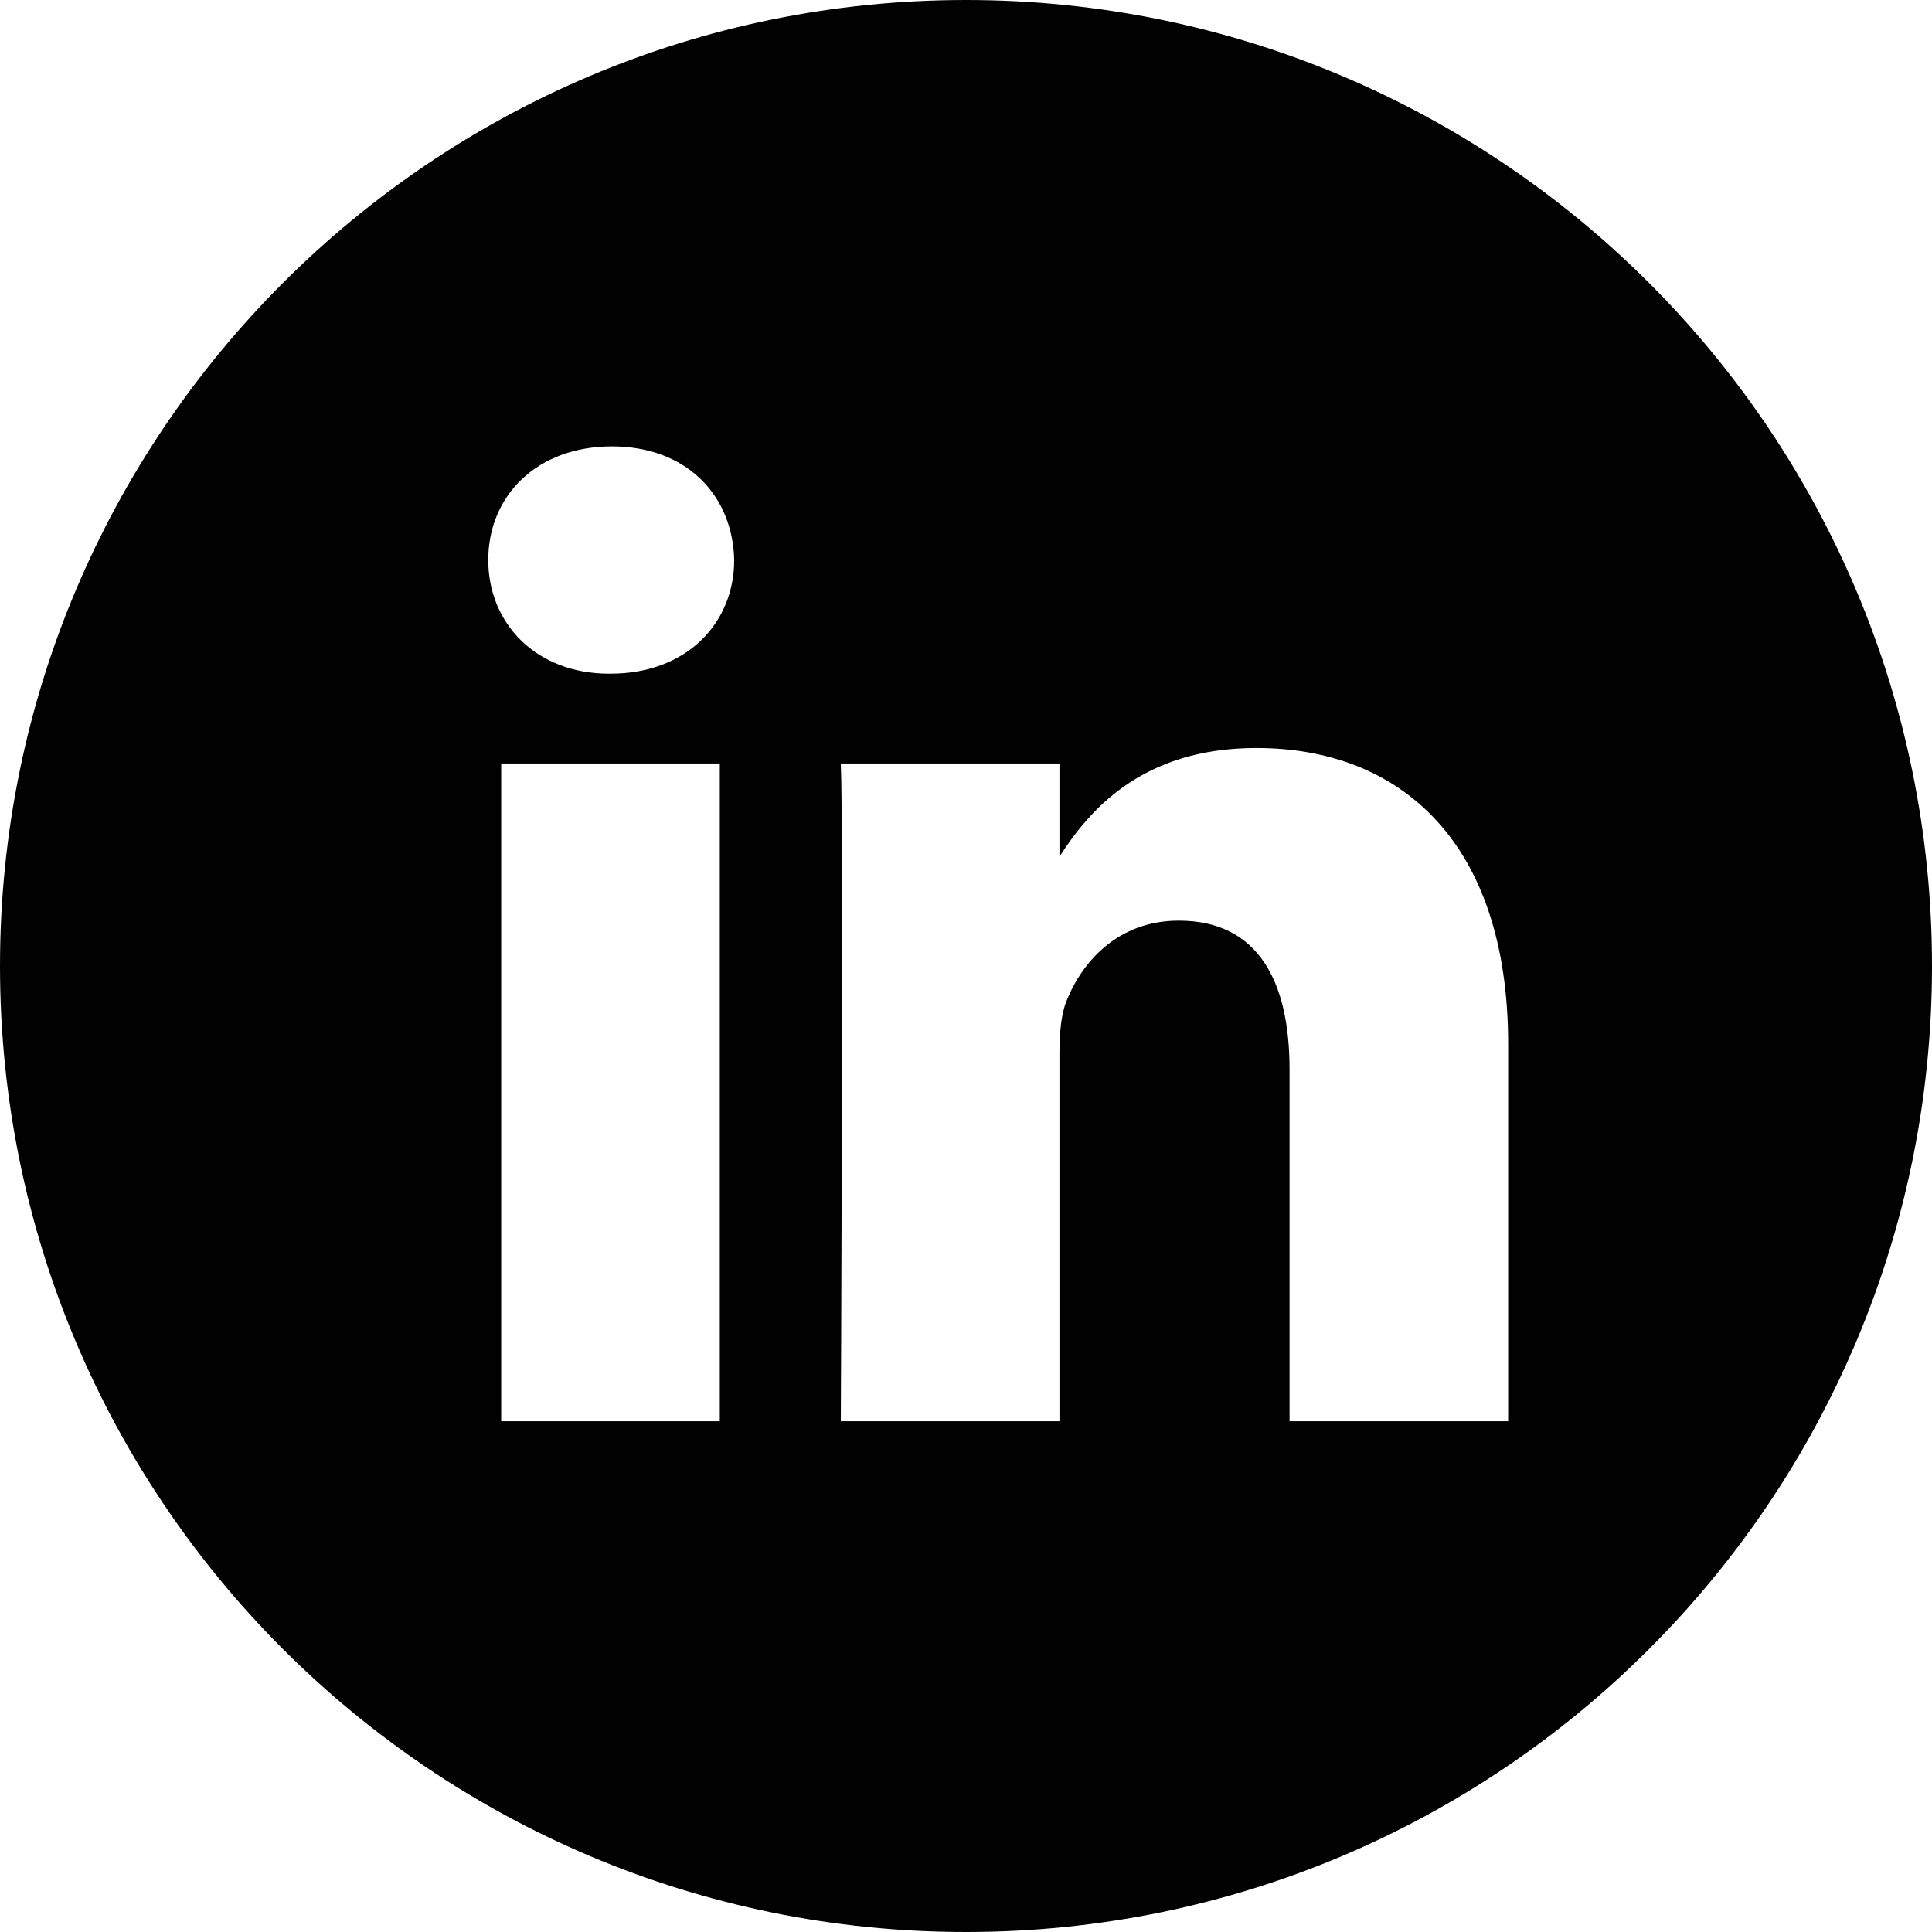
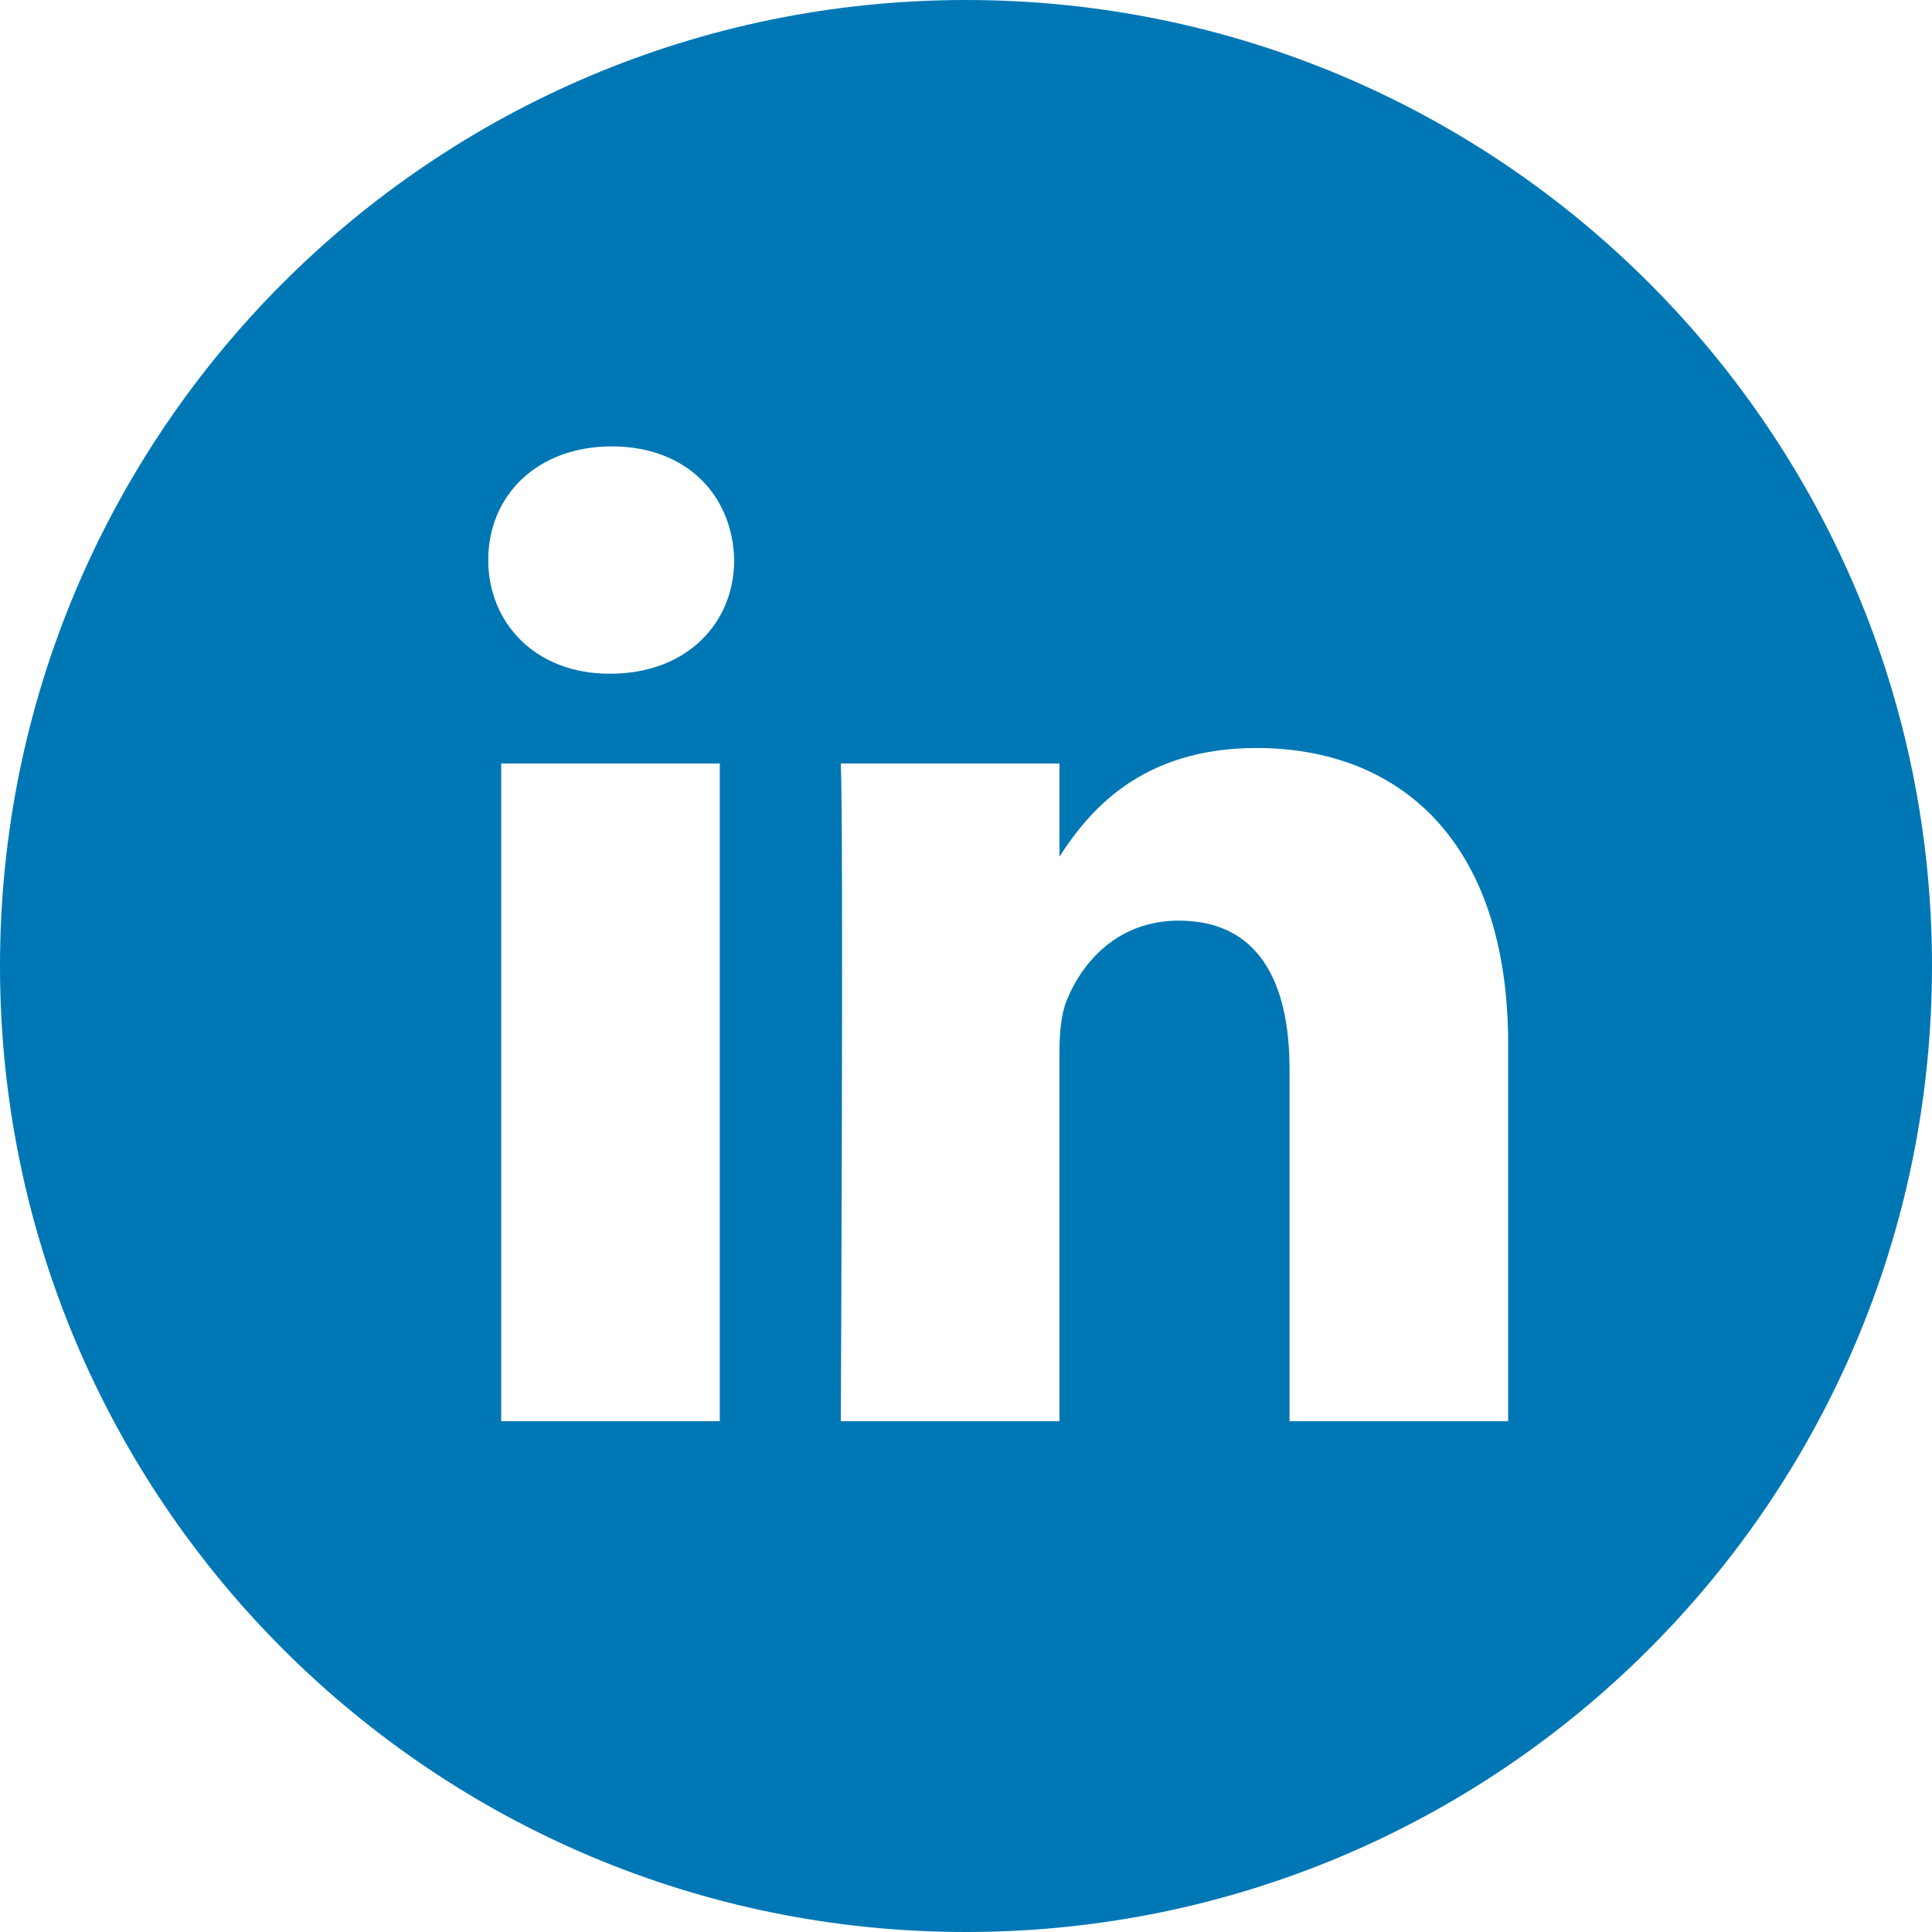
<svg xmlns="http://www.w3.org/2000/svg" height="67px" id="Layer_1" style="enable-background:new 0 0 67 67;" version="1.1" viewBox="4 4 60 60" width="67px" xml:space="preserve">
-   <path d="M50.837,48.137V36.425c0-6.275-3.35-9.195-7.816-9.195  c-3.604,0-5.219,1.983-6.119,3.374V27.71h-6.79c0.09,1.917,0,20.427,0,20.427h6.79V36.729c0-0.609,0.044-1.219,0.224-1.655  c0.49-1.22,1.607-2.483,3.482-2.483c2.458,0,3.44,1.873,3.44,4.618v10.929H50.837z M22.959,24.922c2.367,0,3.842-1.57,3.842-3.531  c-0.044-2.003-1.475-3.528-3.797-3.528s-3.841,1.524-3.841,3.528c0,1.961,1.474,3.531,3.753,3.531H22.959z M34,64  C17.432,64,4,50.568,4,34C4,17.431,17.432,4,34,4s30,13.431,30,30C64,50.568,50.568,64,34,64z M26.354,48.137V27.71h-6.789v20.427  H26.354z" style="fill-rule:evenodd;clip-rule:evenodd;fill:#010101;" />
+   <path d="M50.837,48.137V36.425c0-6.275-3.35-9.195-7.816-9.195  c-3.604,0-5.219,1.983-6.119,3.374V27.71h-6.79c0.09,1.917,0,20.427,0,20.427h6.79V36.729c0-0.609,0.044-1.219,0.224-1.655  c0.49-1.22,1.607-2.483,3.482-2.483c2.458,0,3.44,1.873,3.44,4.618v10.929H50.837z M22.959,24.922c2.367,0,3.842-1.57,3.842-3.531  c-0.044-2.003-1.475-3.528-3.797-3.528s-3.841,1.524-3.841,3.528c0,1.961,1.474,3.531,3.753,3.531H22.959z M34,64  C17.432,64,4,50.568,4,34C4,17.431,17.432,4,34,4s30,13.431,30,30C64,50.568,50.568,64,34,64z M26.354,48.137V27.71h-6.789v20.427  H26.354z" style="fill-rule:evenodd;clip-rule:evenodd;fill:#0077b5;" />
</svg>
